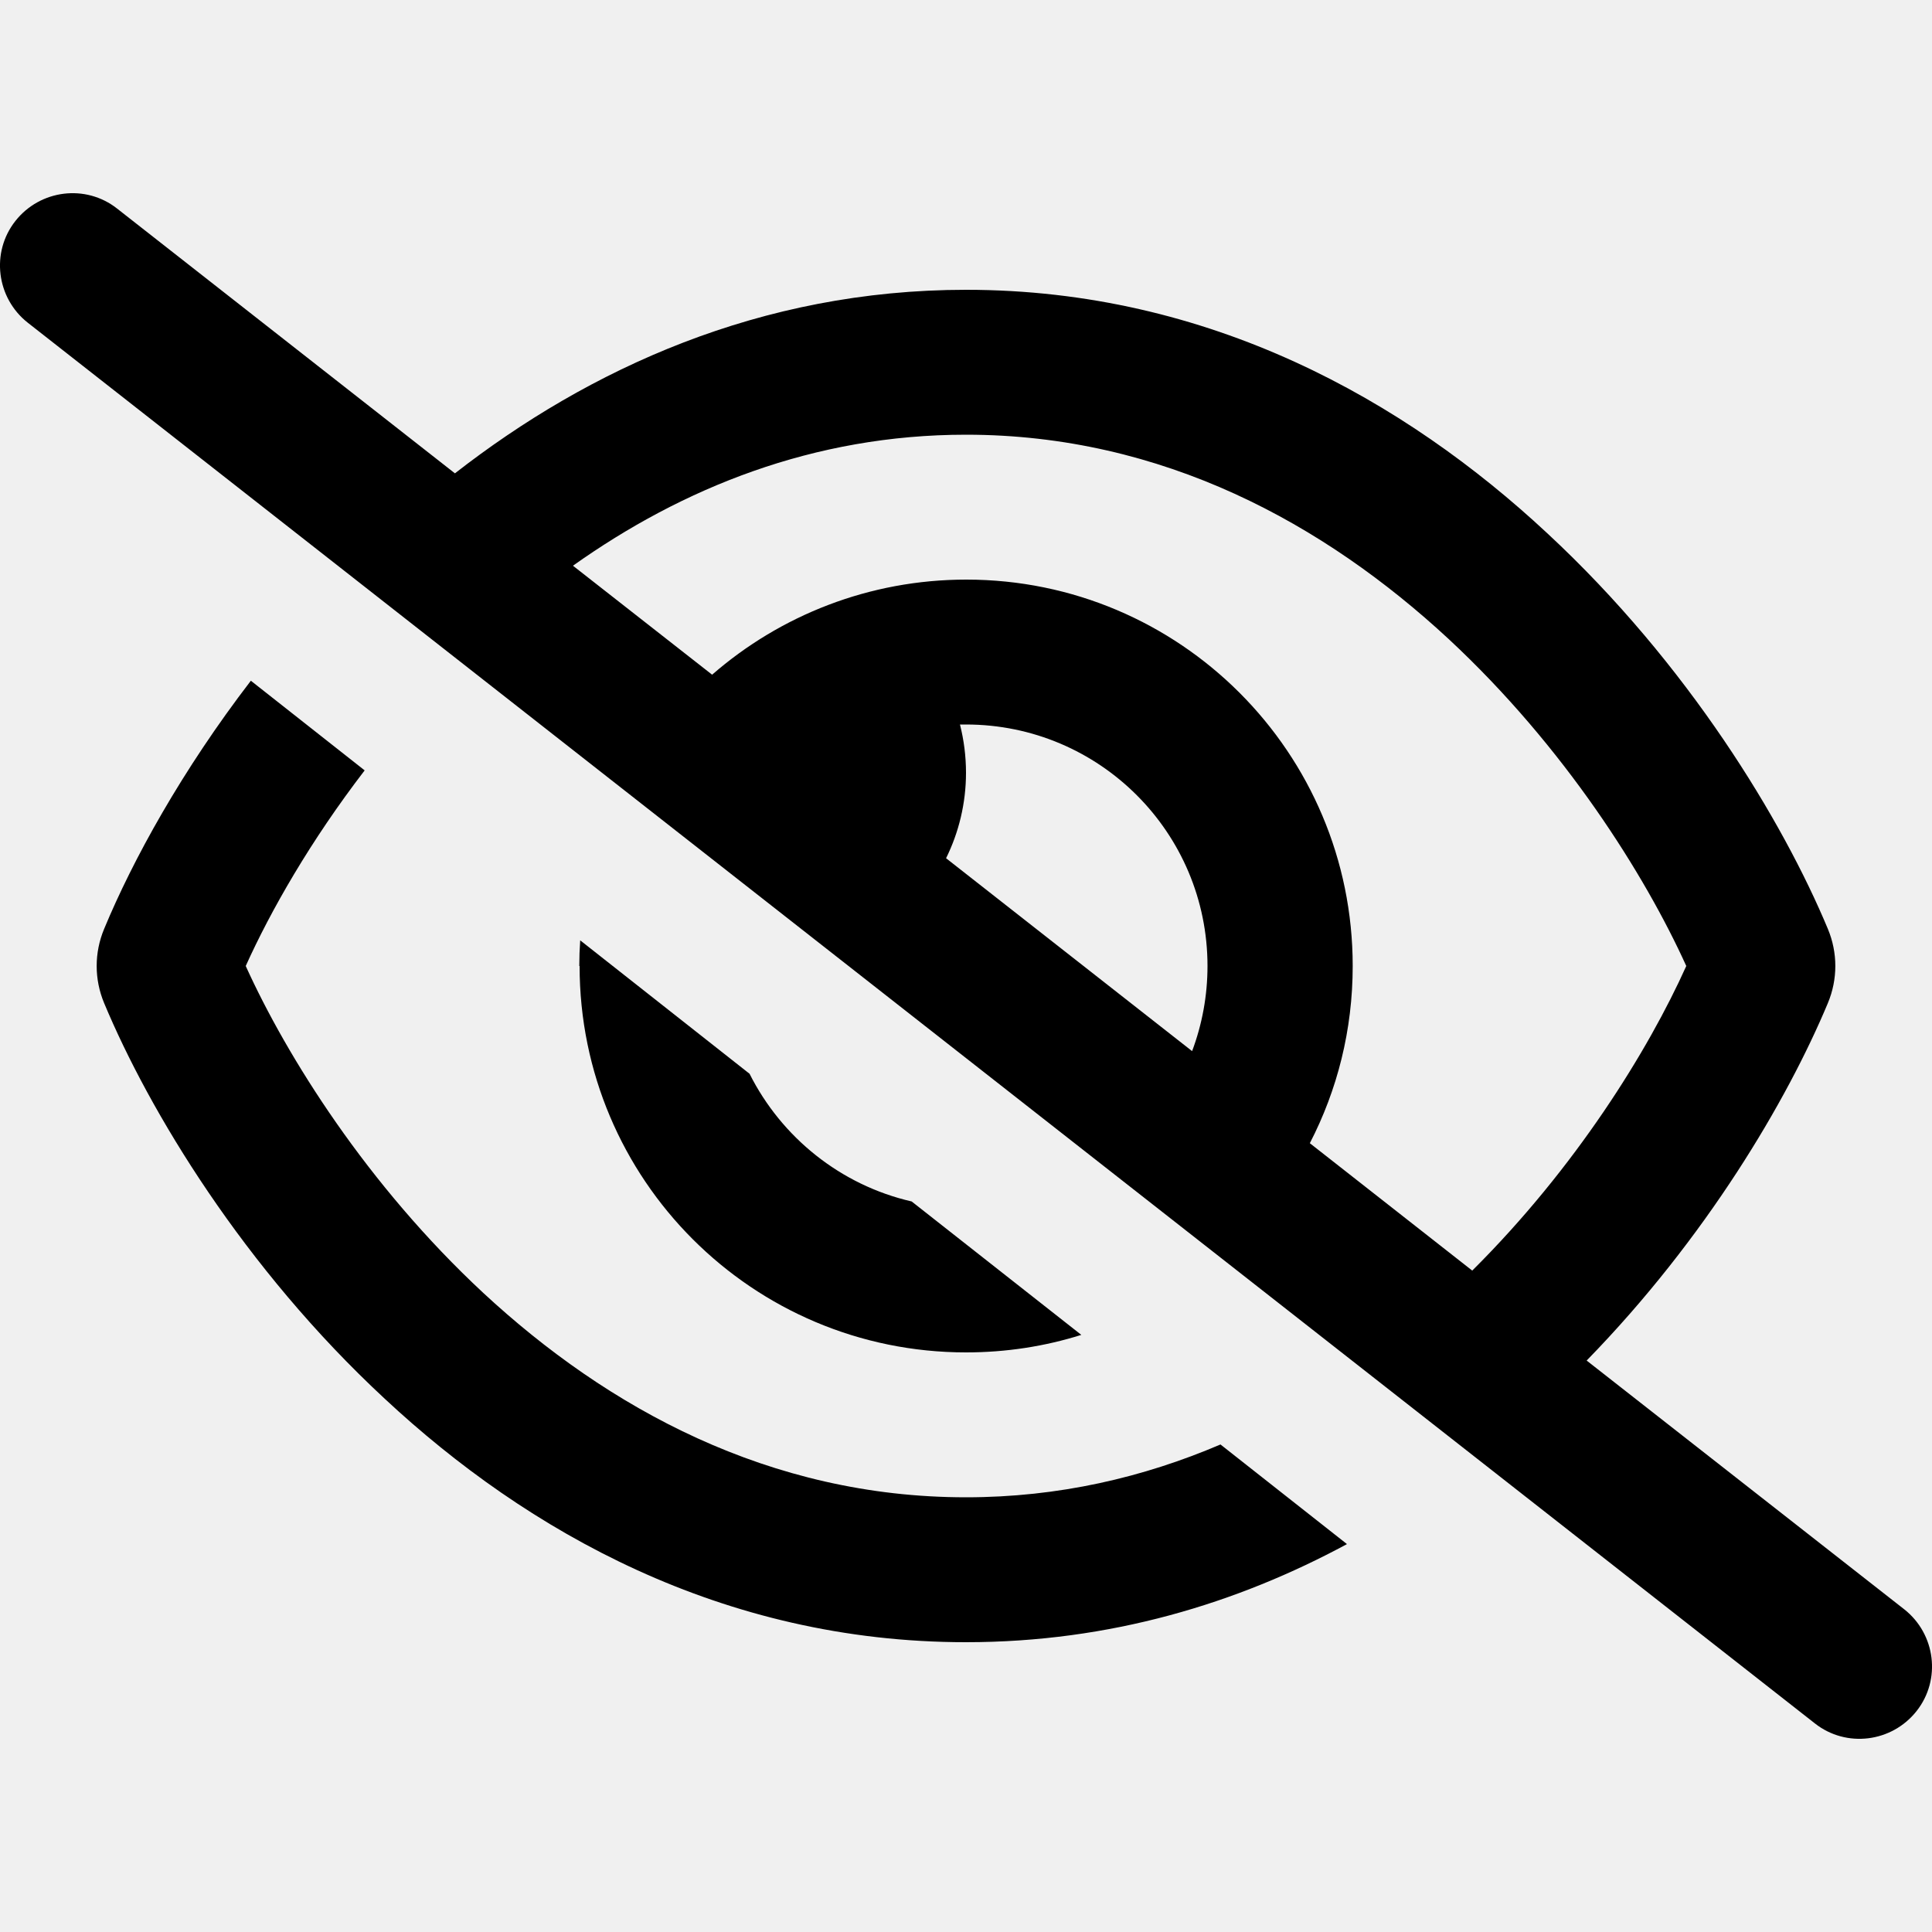
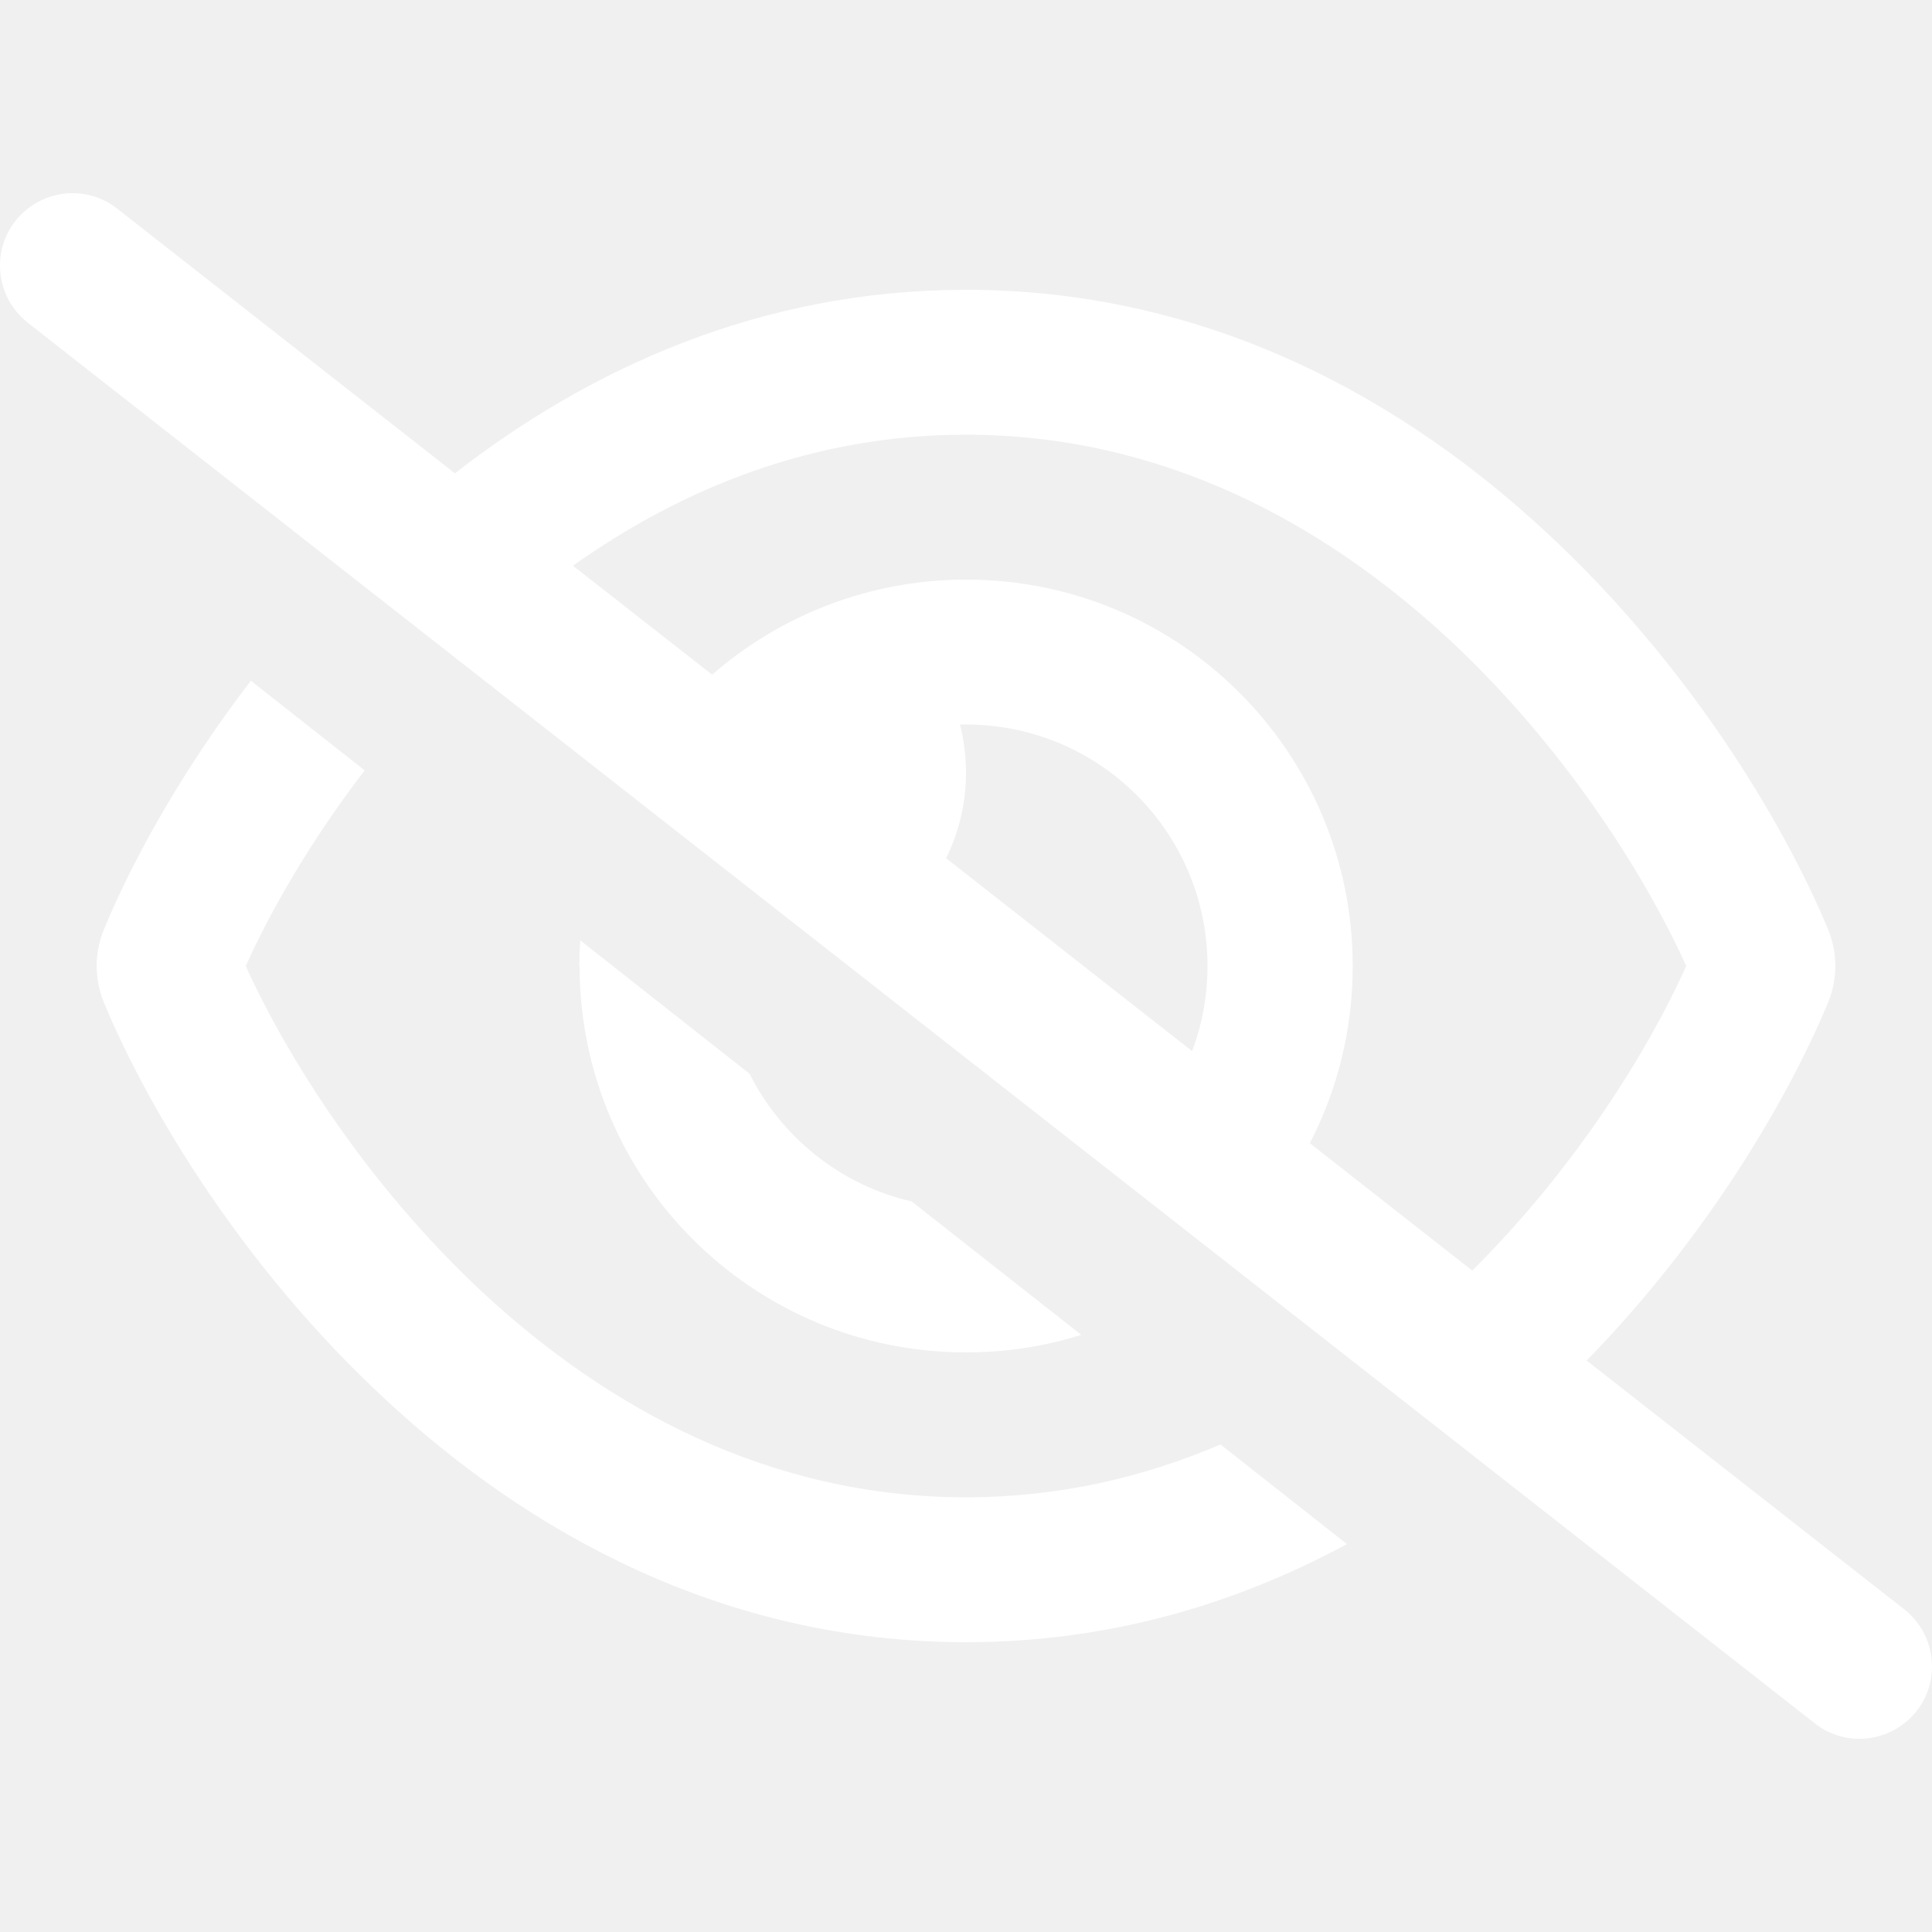
- <svg xmlns="http://www.w3.org/2000/svg" viewBox="0 0 640 512" width="16" height="16">
+ <svg xmlns="http://www.w3.org/2000/svg" viewBox="0 0 640 512" width="16" height="16" fill="white">
  <path d="M38.8 5.1C28.4-3.1 13.3-1.2 5.1 9.2S-1.2 34.7 9.2 42.9l592 464c10.4 8.2 25.5 6.3 33.7-4.1s6.3-25.5-4.1-33.7L525.6 386.7c39.6-40.6 66.4-86.1 79.9-118.4c3.3-7.9 3.3-16.7 0-24.6c-14.9-35.7-46.2-87.7-93-131.1C465.5 68.8 400.8 32 320 32c-68.2 0-125 26.3-169.3 60.8L38.8 5.1zm151 118.3C226 97.7 269.5 80 320 80c65.2 0 118.8 29.6 159.9 67.7C518.4 183.5 545 226 558.6 256c-12.6 28-36.6 66.8-70.9 100.9l-53.8-42.2c9.1-17.6 14.2-37.5 14.2-58.7c0-70.7-57.3-128-128-128c-32.2 0-61.7 11.9-84.2 31.5l-46.1-36.1zM394.9 284.2l-81.5-63.9c4.2-8.5 6.6-18.2 6.6-28.3c0-5.5-.7-10.9-2-16c.7 0 1.3 0 2 0c44.2 0 80 35.8 80 80c0 9.9-1.8 19.4-5.1 28.2zm9.4 130.3C378.8 425.4 350.7 432 320 432c-65.2 0-118.8-29.6-159.9-67.7C121.6 328.5 95 286 81.4 256c8.3-18.4 21.5-41.5 39.4-64.8L83.1 161.5C60.3 191.2 44 220.8 34.5 243.7c-3.3 7.9-3.3 16.7 0 24.6c14.9 35.7 46.2 87.7 93 131.1C174.5 443.2 239.2 480 320 480c47.8 0 89.9-12.9 126.2-32.5l-41.9-33zM192 256c0 70.7 57.3 128 128 128c13.3 0 26.1-2 38.2-5.8L302 334c-23.5-5.4-43.1-21.2-53.7-42.3l-56.1-44.2c-.2 2.8-.3 5.6-.3 8.5z" />
</svg>
